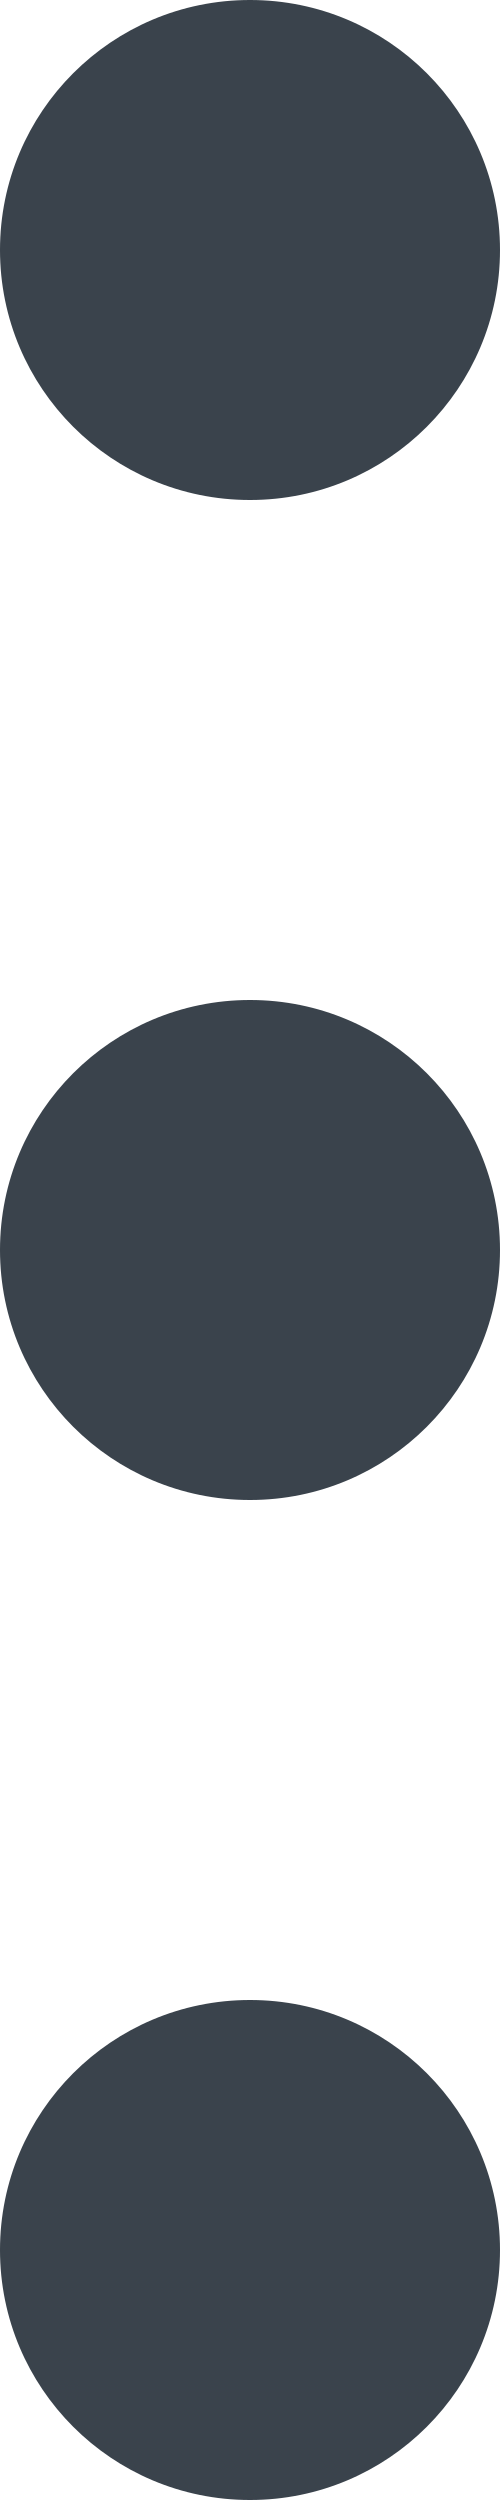
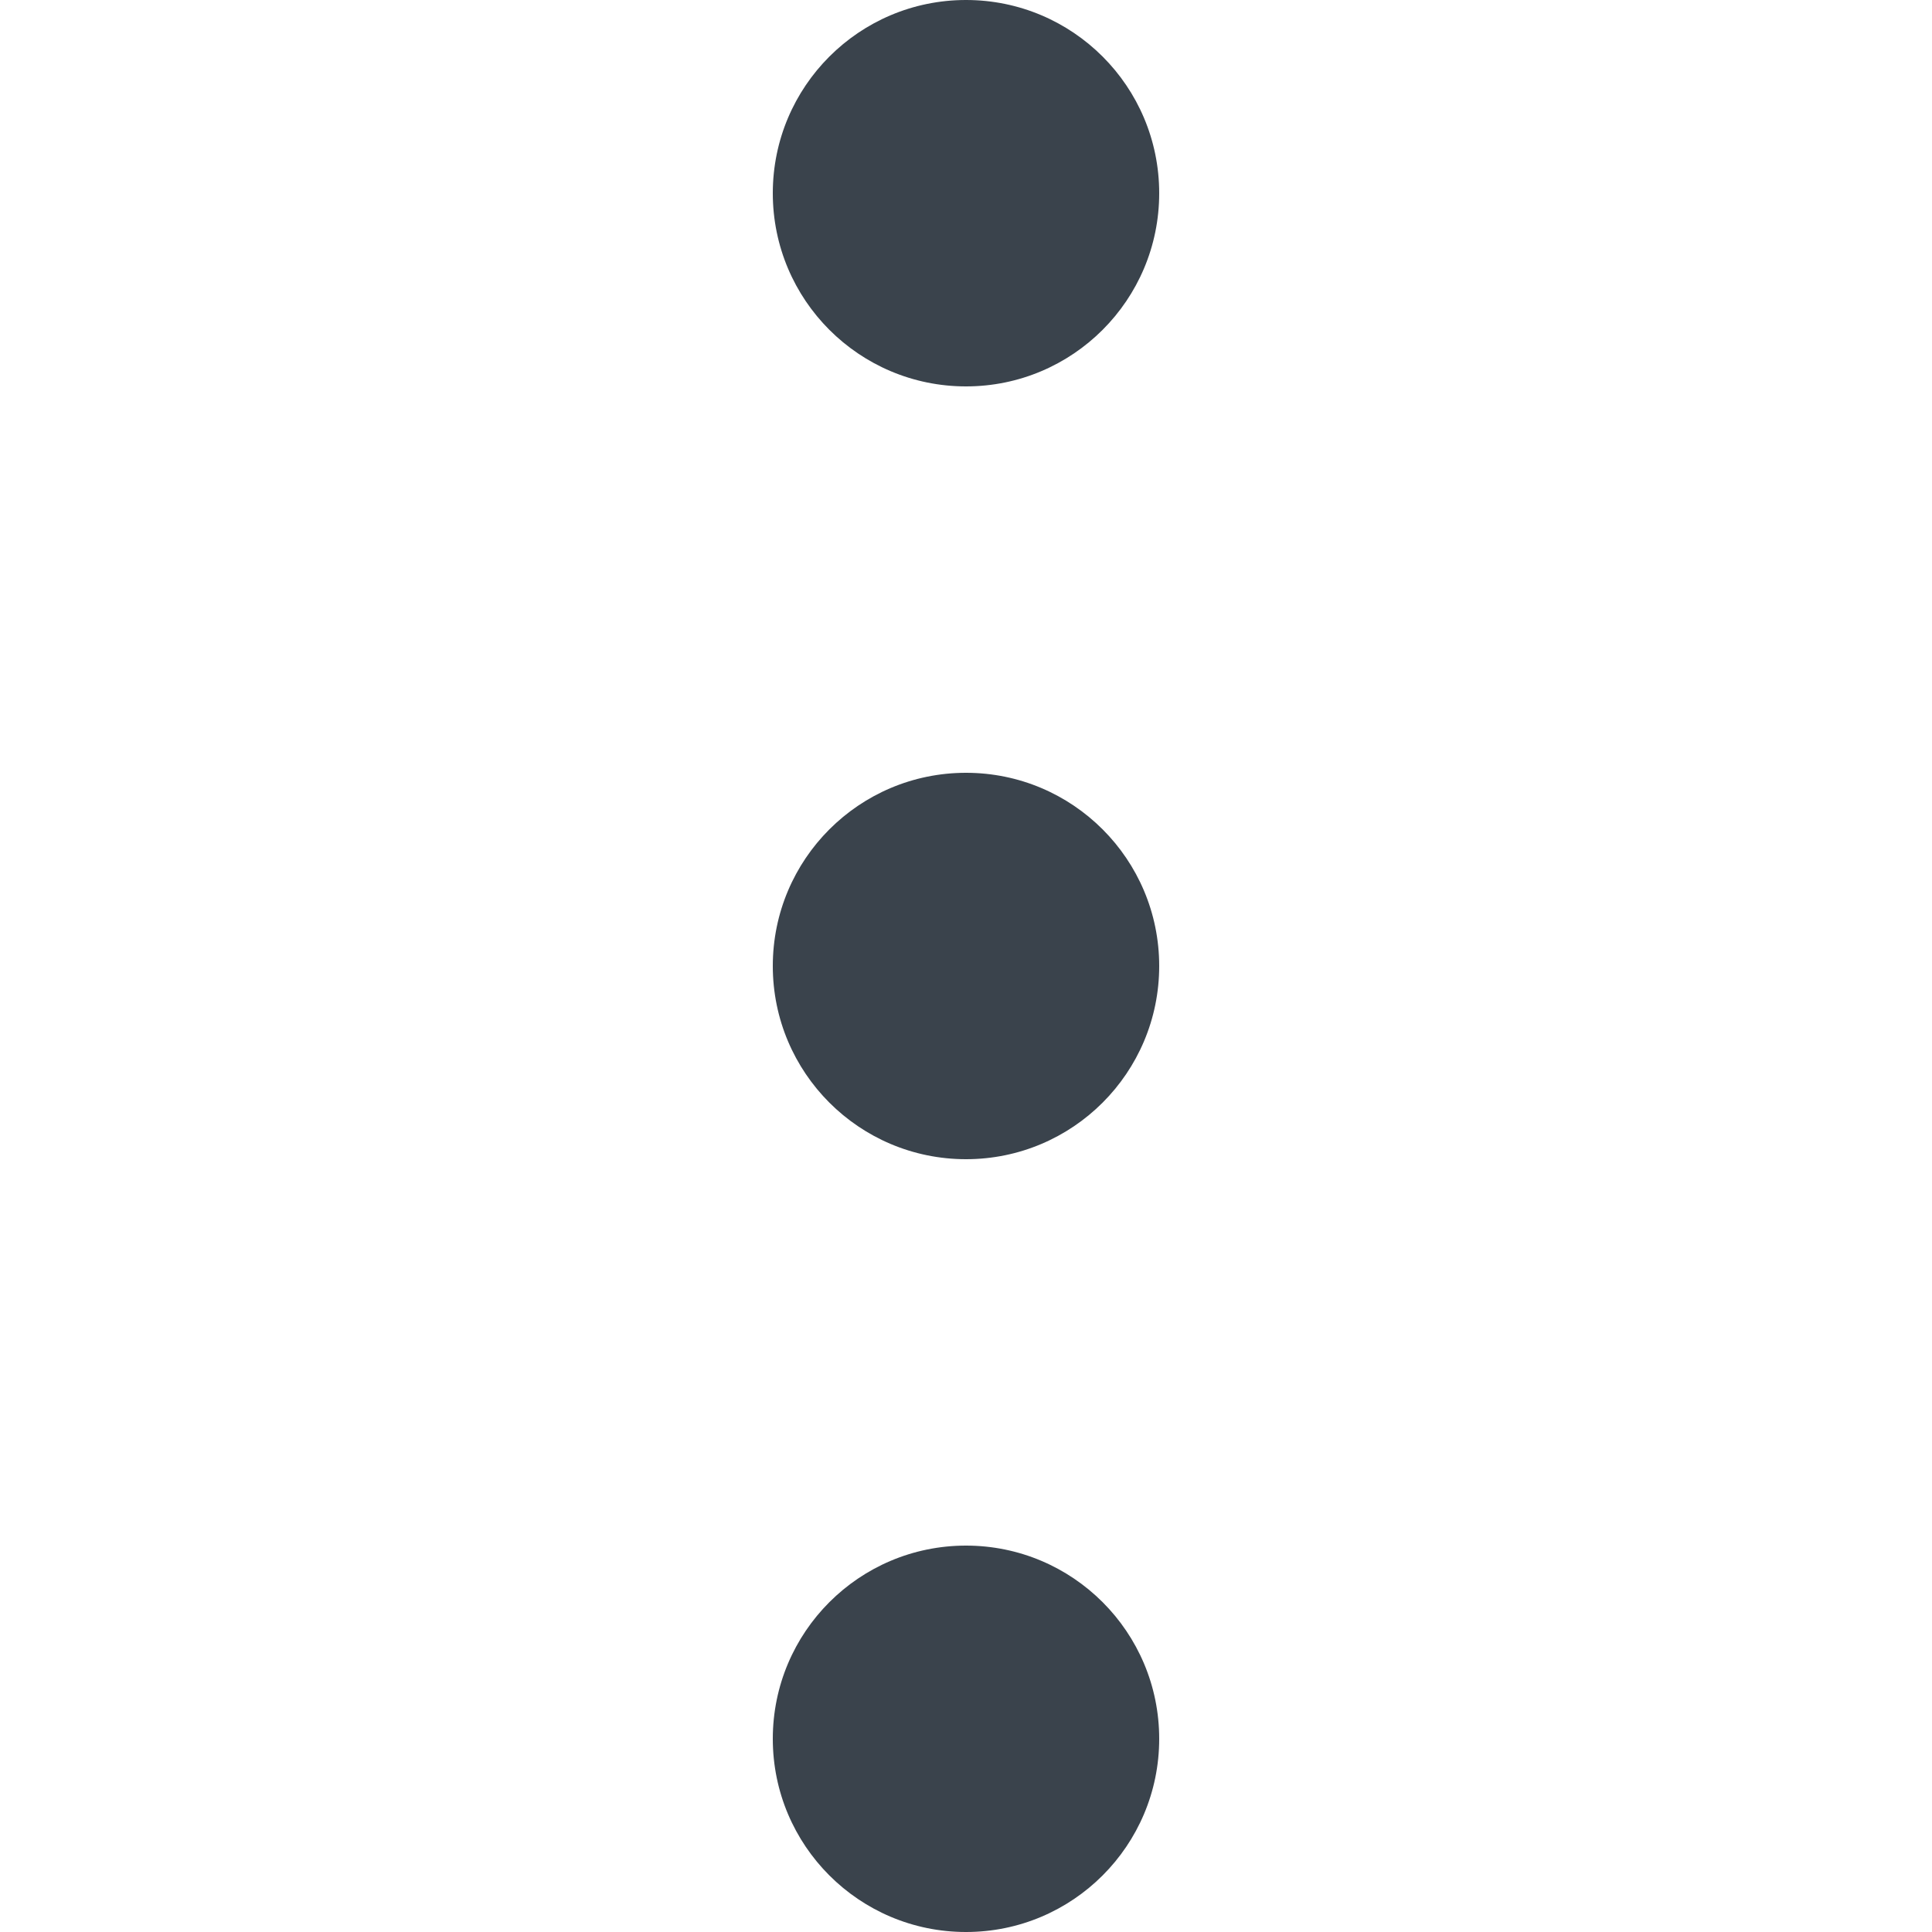
- <svg xmlns="http://www.w3.org/2000/svg" width="4px" height="20px" viewBox="0 0 4 20" version="1.1">
+ <svg xmlns="http://www.w3.org/2000/svg" width="20px" height="20px" viewBox="0 0 20 20" version="1.1">
  <defs />
  <g id="Page-1" stroke="none" stroke-width="1" fill="none" fill-rule="evenodd">
-     <g id="more" transform="translate(-14, -6)" fill="#3A434C">
+     <g id="more" transform="translate(-6, -6)" fill="#3A434C">
      <path d="M16,18 C17.105,18 18,17.105 18,16 C18,14.895 17.105,14 16,14 C14.895,14 14,14.895 14,16 C14,17.105 14.895,18 16,18 Z M24,18 C25.105,18 26,17.105 26,16 C26,14.895 25.105,14 24,14 C22.895,14 22,14.895 22,16 C22,17.105 22.895,18 24,18 Z M8,18 C9.105,18 10,17.105 10,16 C10,14.895 9.105,14 8,14 C6.895,14 6,14.895 6,16 C6,17.105 6.895,18 8,18 Z" transform="translate(16, 16) rotate(-90) translate(-16, -16) " />
    </g>
  </g>
</svg>
